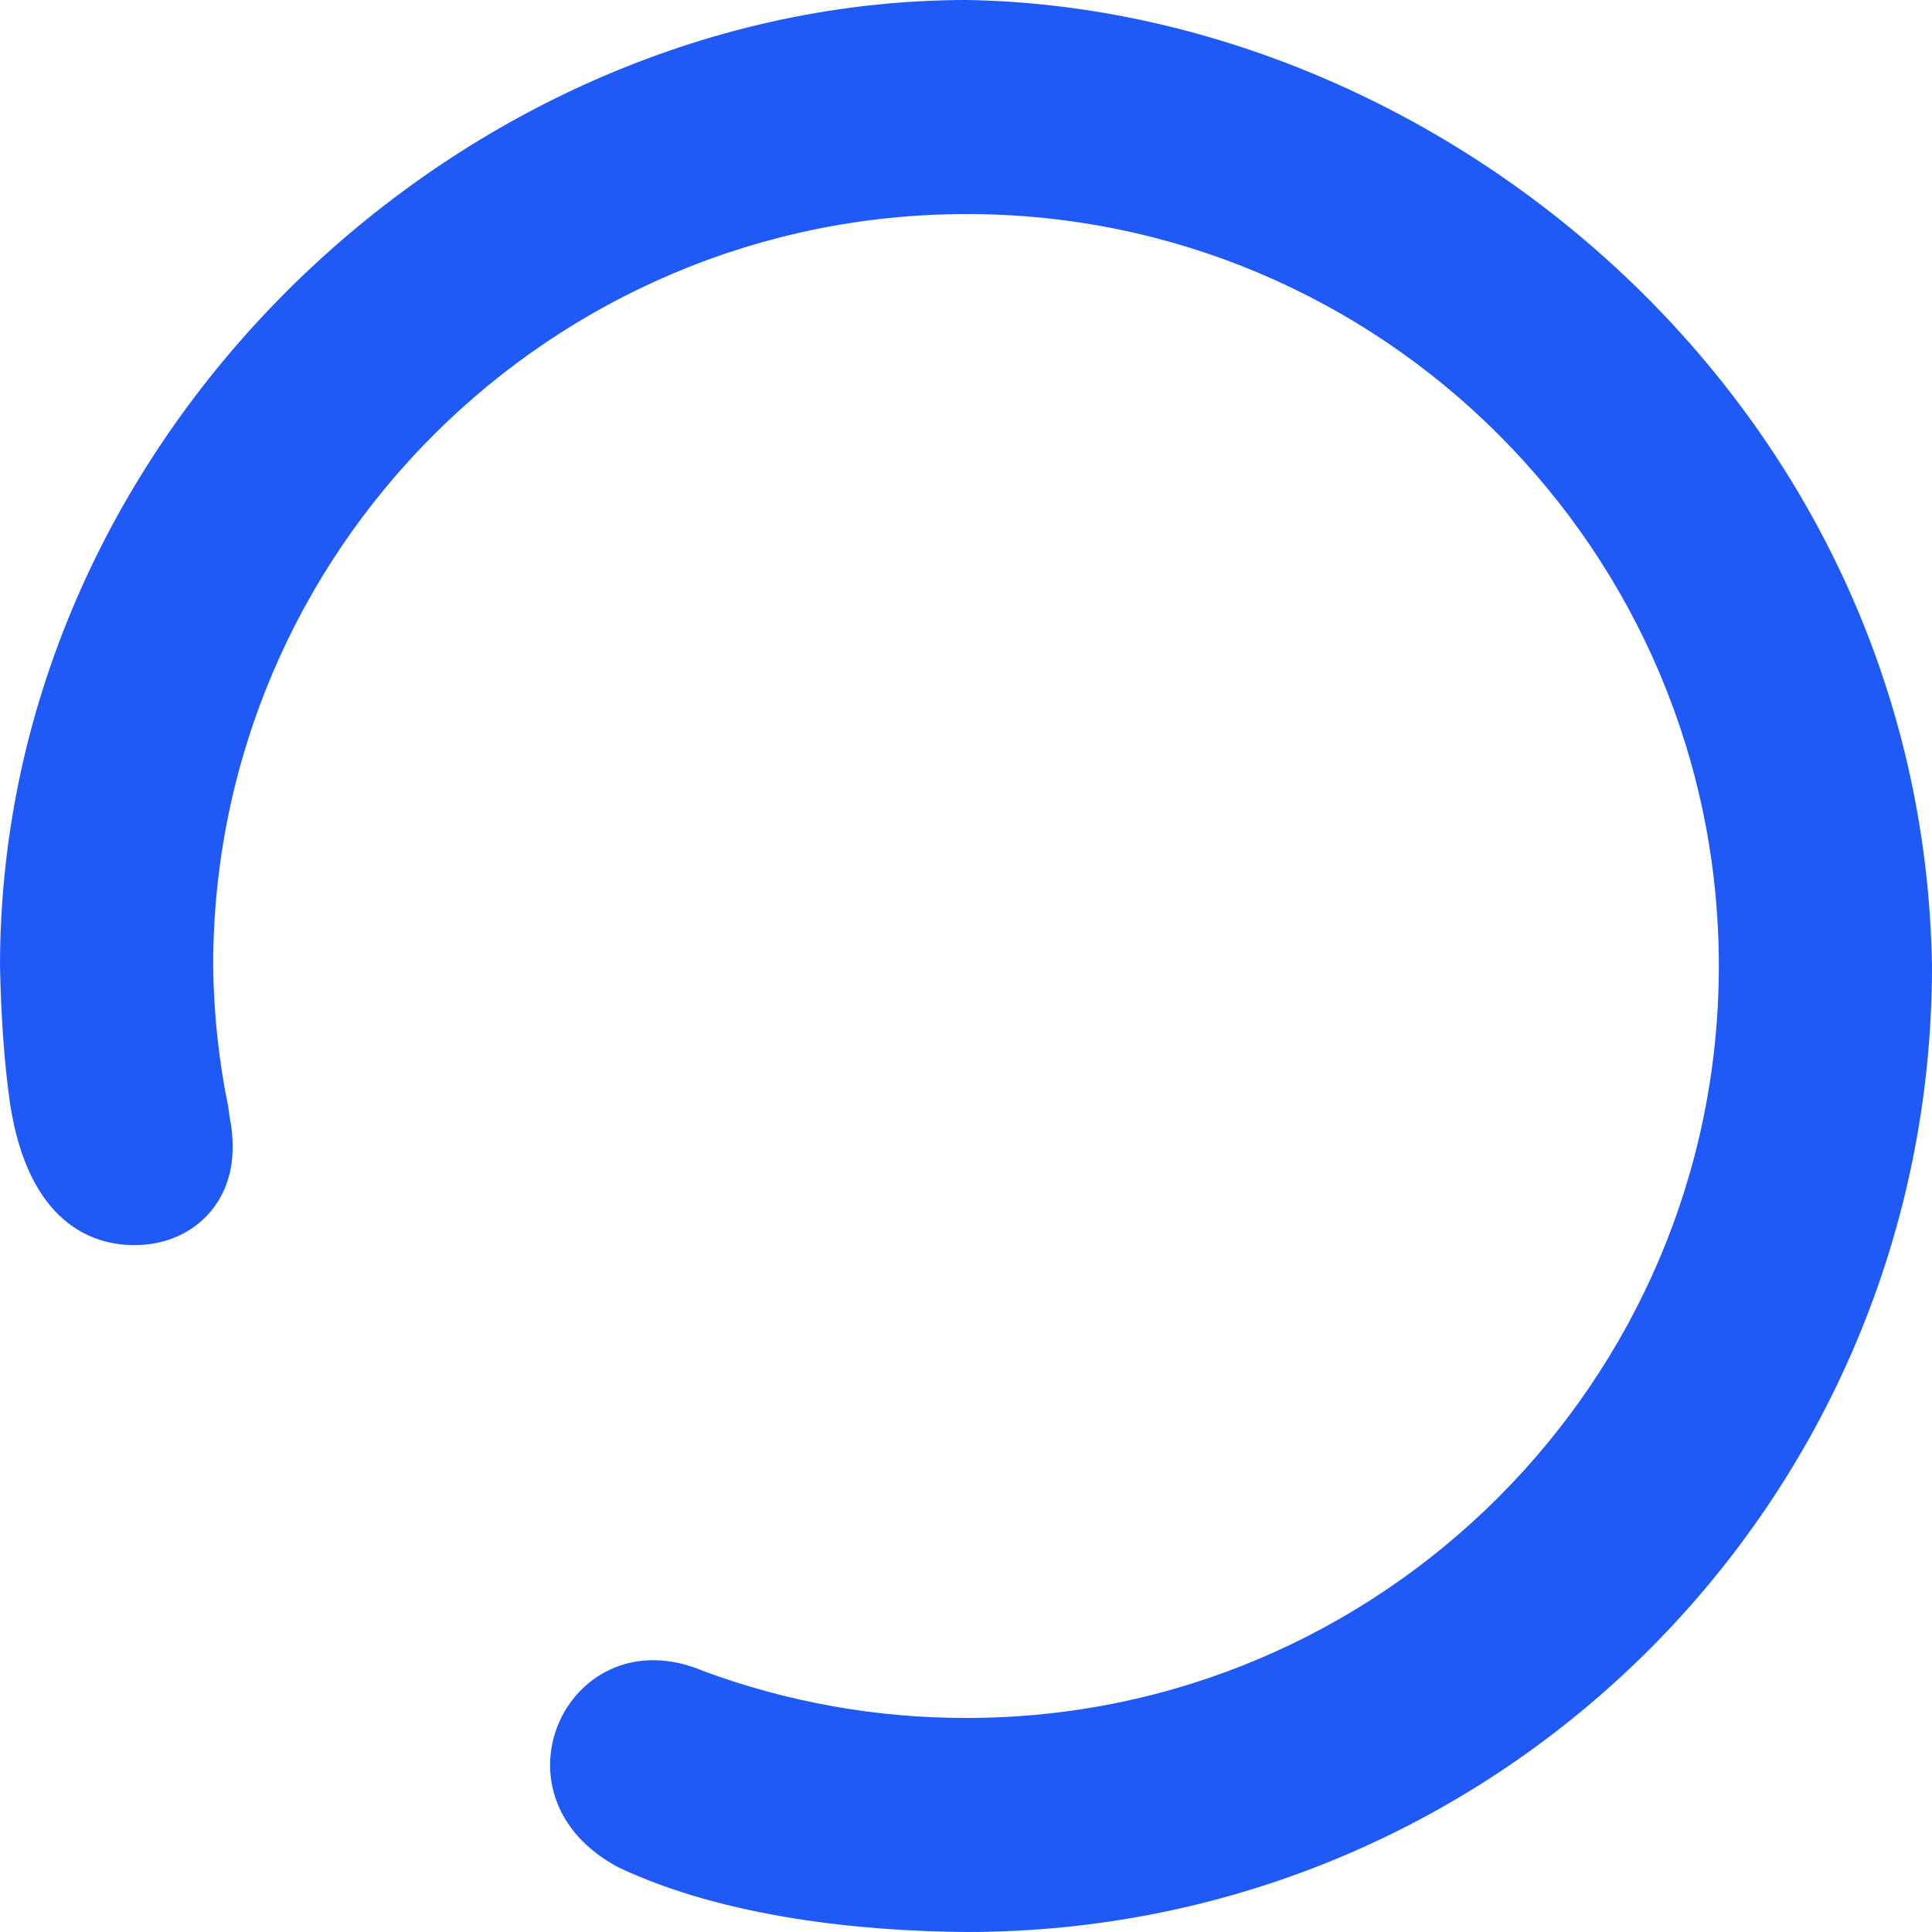
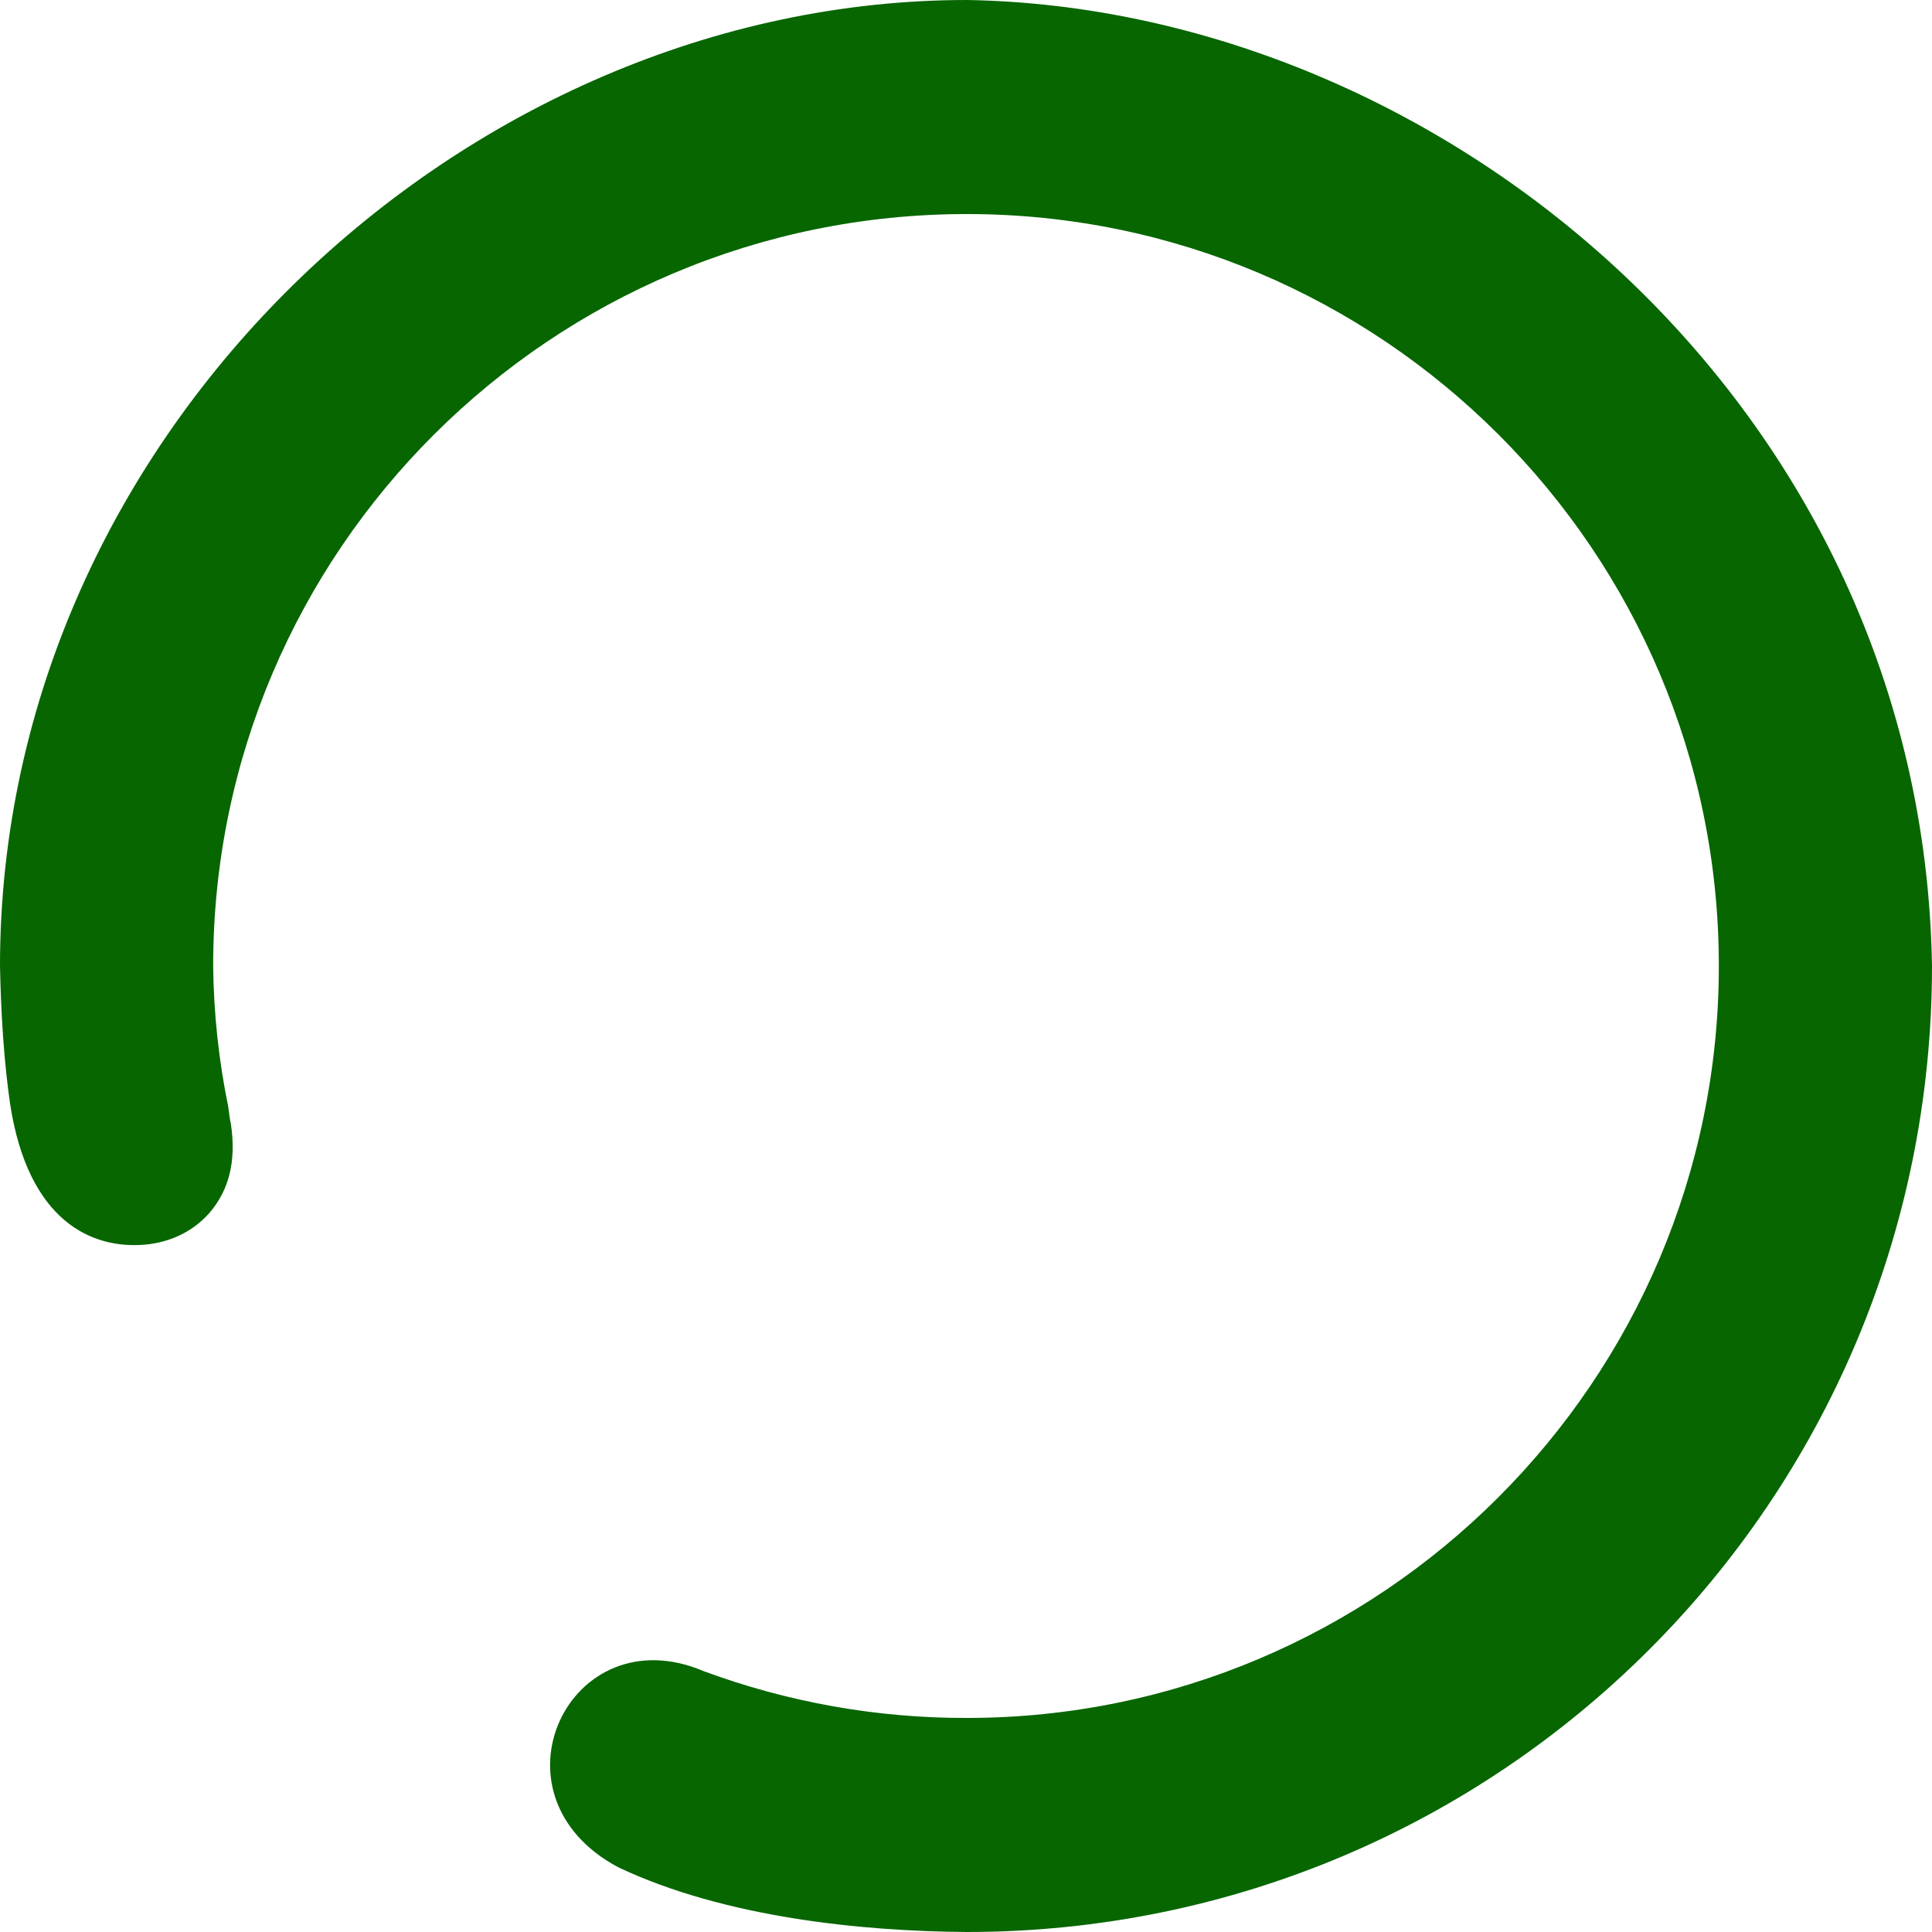
- <svg xmlns="http://www.w3.org/2000/svg" width="24" height="24" viewBox="0 0 24 24">
-   <g fill="none" fill-rule="evenodd">
-     <path fill="#D8D8D8" fill-opacity="0" d="M0 0h24v24H0z" />
-     <path fill="#1F5AF6" d="M12.01 0C5.786 0 0 5.362 0 12c.012.603.05 1.19.125 1.71.224 1.466 1.02 1.81 1.679 1.751.335-.03.636-.185.834-.438.188-.24.304-.572.23-1.063-.017-.068-.022-.144-.032-.208A9.2 9.2 0 0 1 2.648 12c0-5.16 4.204-9.341 9.362-9.341 5.148 0 9.342 4.181 9.342 9.341 0 5.149-4.193 9.341-9.342 9.341a9.358 9.358 0 0 1-3.273-.583c-1.662-.704-2.744 1.544-1.053 2.44 1.317.622 3.02.793 4.326.802C18.636 24 24 18.638 24 12 23.886 5.044 17.933.098 12.01 0z" />
+ <svg xmlns="http://www.w3.org/2000/svg" width="24" height="24" viewBox="0 0 24 24" version="1.1" id="svg3608">
+   <defs id="defs3612" />
+   <g fill="none" fill-rule="evenodd" id="g3606">
+     <path fill="#D8D8D8" fill-opacity="0" d="M0 0h24v24H0z" id="path3602" />
+     <path fill="#1F5AF6" d="M12.01 0C5.786 0 0 5.362 0 12c.012.603.05 1.19.125 1.71.224 1.466 1.02 1.81 1.679 1.751.335-.03.636-.185.834-.438.188-.24.304-.572.23-1.063-.017-.068-.022-.144-.032-.208A9.2 9.2 0 0 1 2.648 12c0-5.16 4.204-9.341 9.362-9.341 5.148 0 9.342 4.181 9.342 9.341 0 5.149-4.193 9.341-9.342 9.341a9.358 9.358 0 0 1-3.273-.583c-1.662-.704-2.744 1.544-1.053 2.44 1.317.622 3.02.793 4.326.802C18.636 24 24 18.638 24 12 23.886 5.044 17.933.098 12.01 0z" id="path3604" style="fill:#076600;fill-opacity:1" />
  </g>
</svg>
